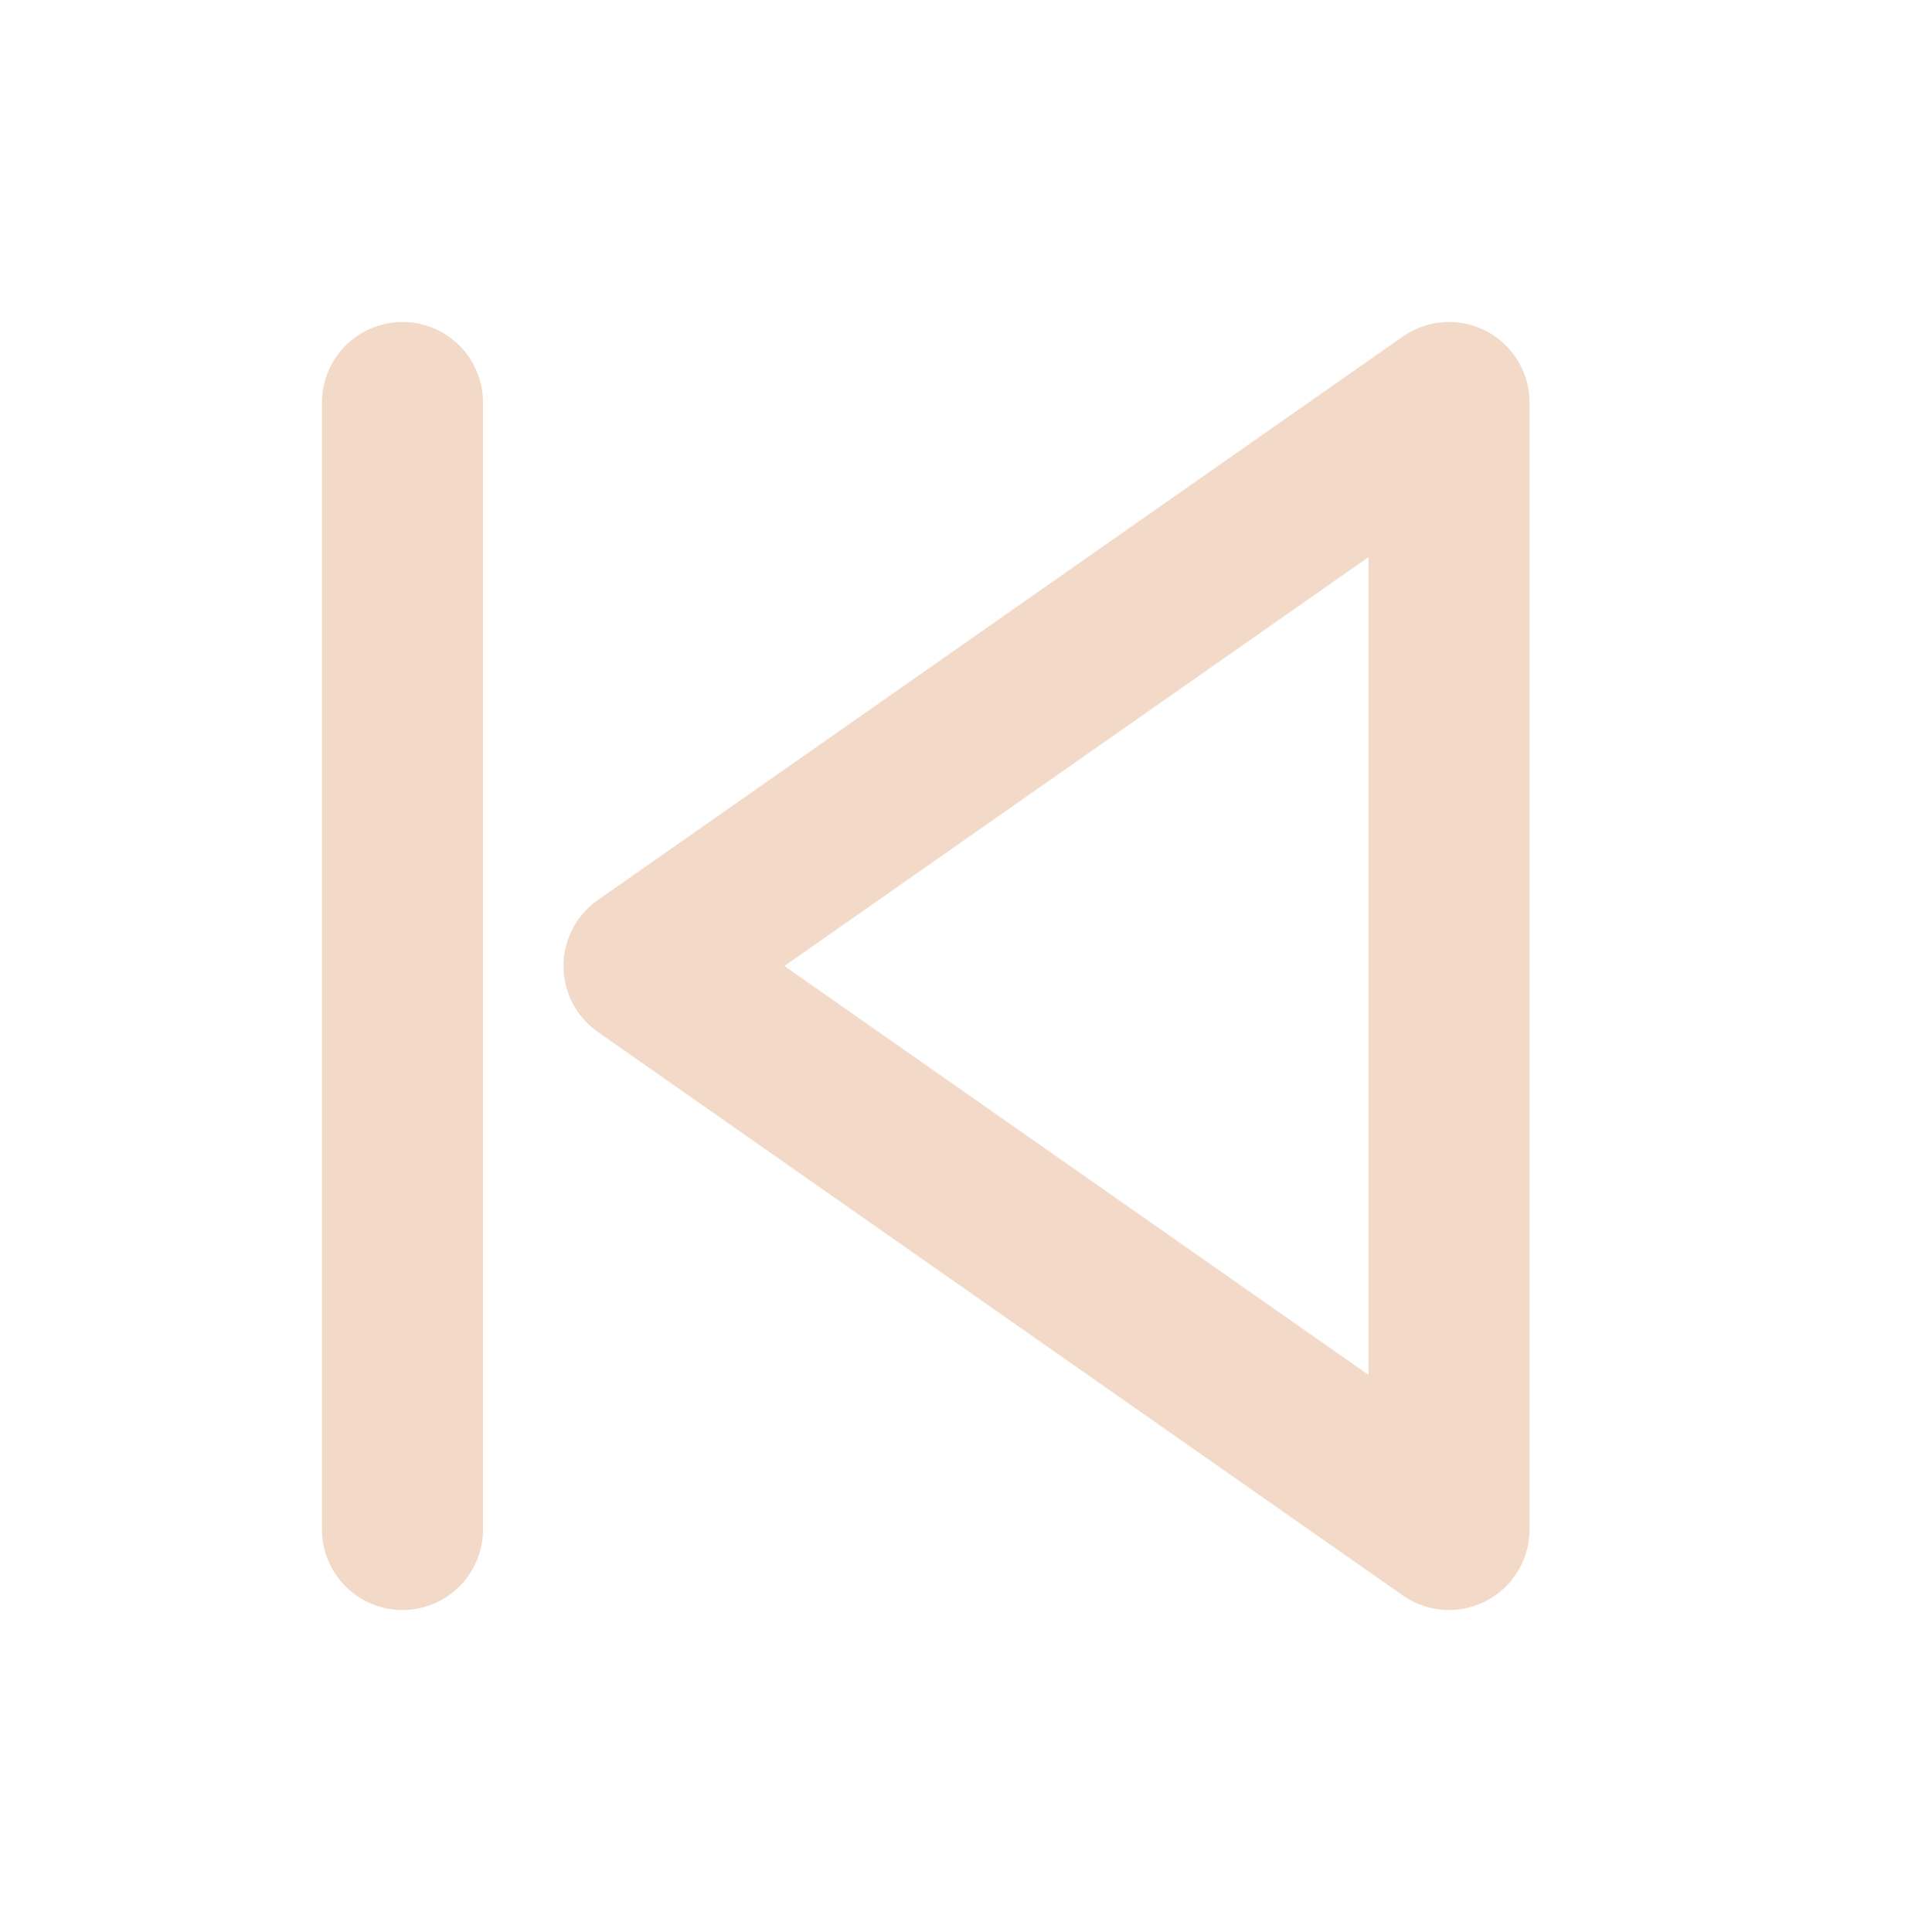
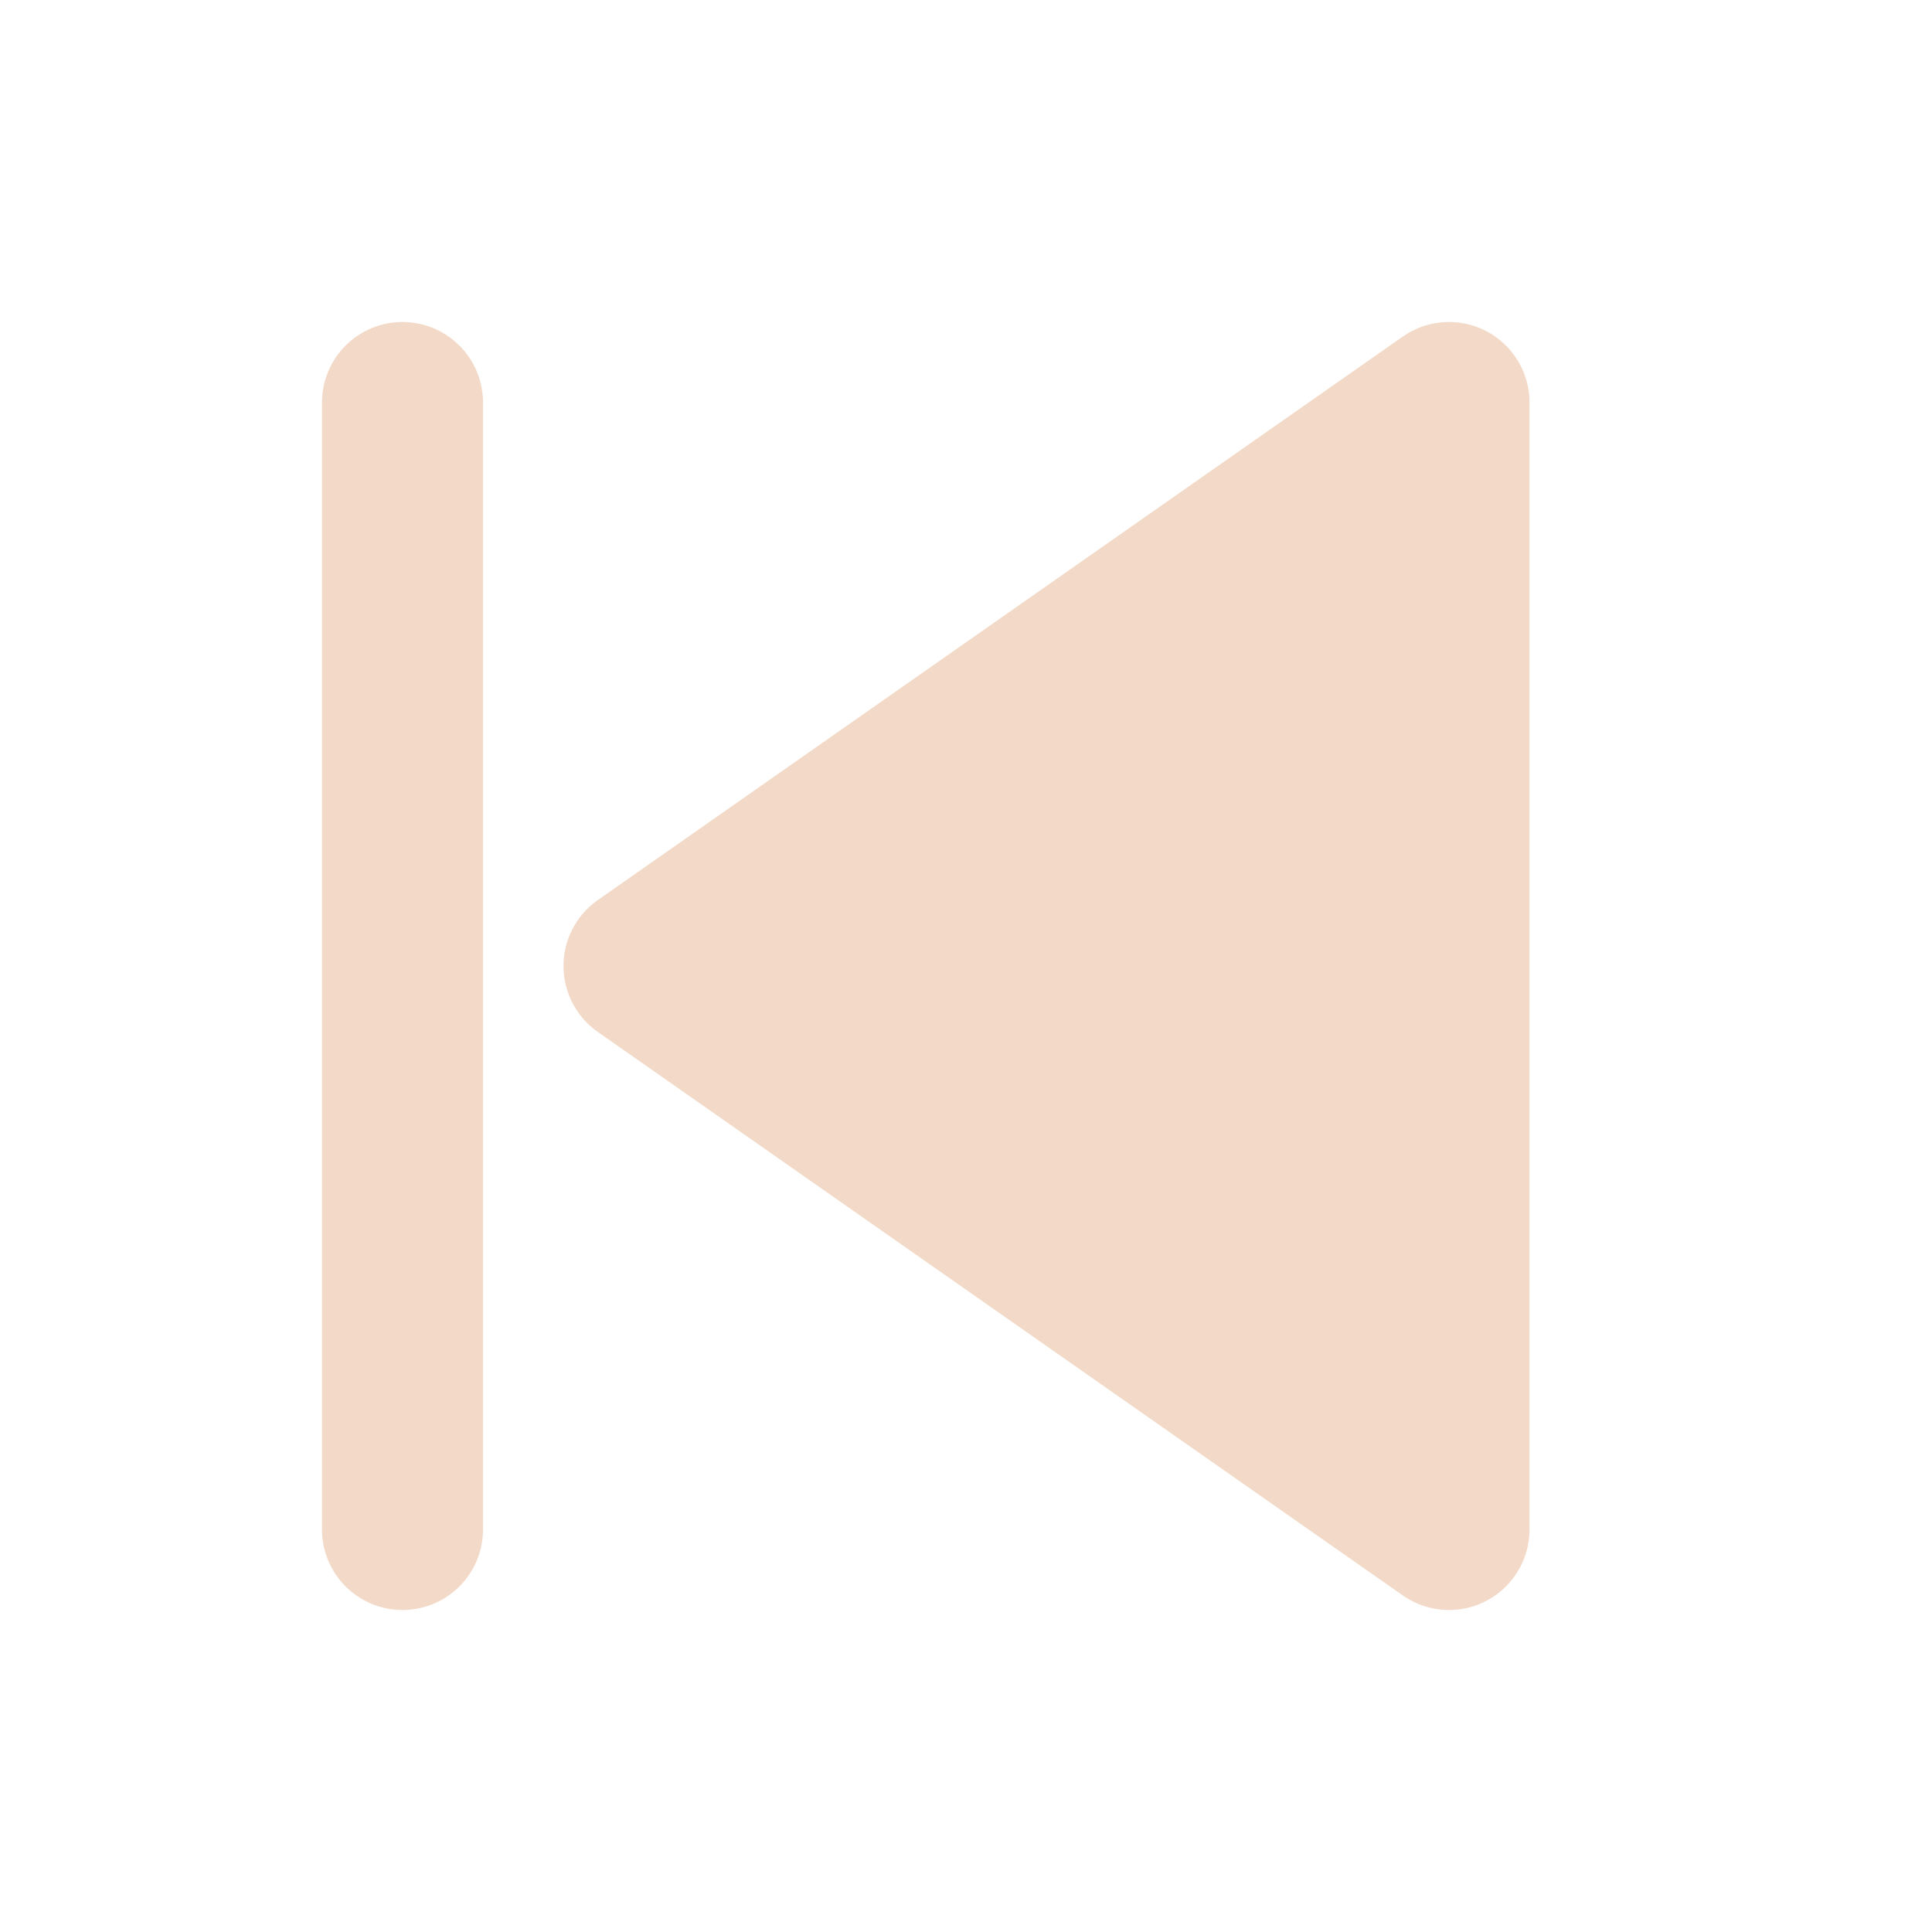
<svg xmlns="http://www.w3.org/2000/svg" width="24" height="24" viewBox="0 0 24 24" fill="none" stroke="#F3D9C7" stroke-width="2" stroke-linecap="round" stroke-linejoin="round">
-   <path d="M18 5L8 12l10 7V5z" />
+   <path d="M18 5L8 12l10 7V5z" fill="#F3D9C7" />
  <path d="M5 5v14" />
</svg>
